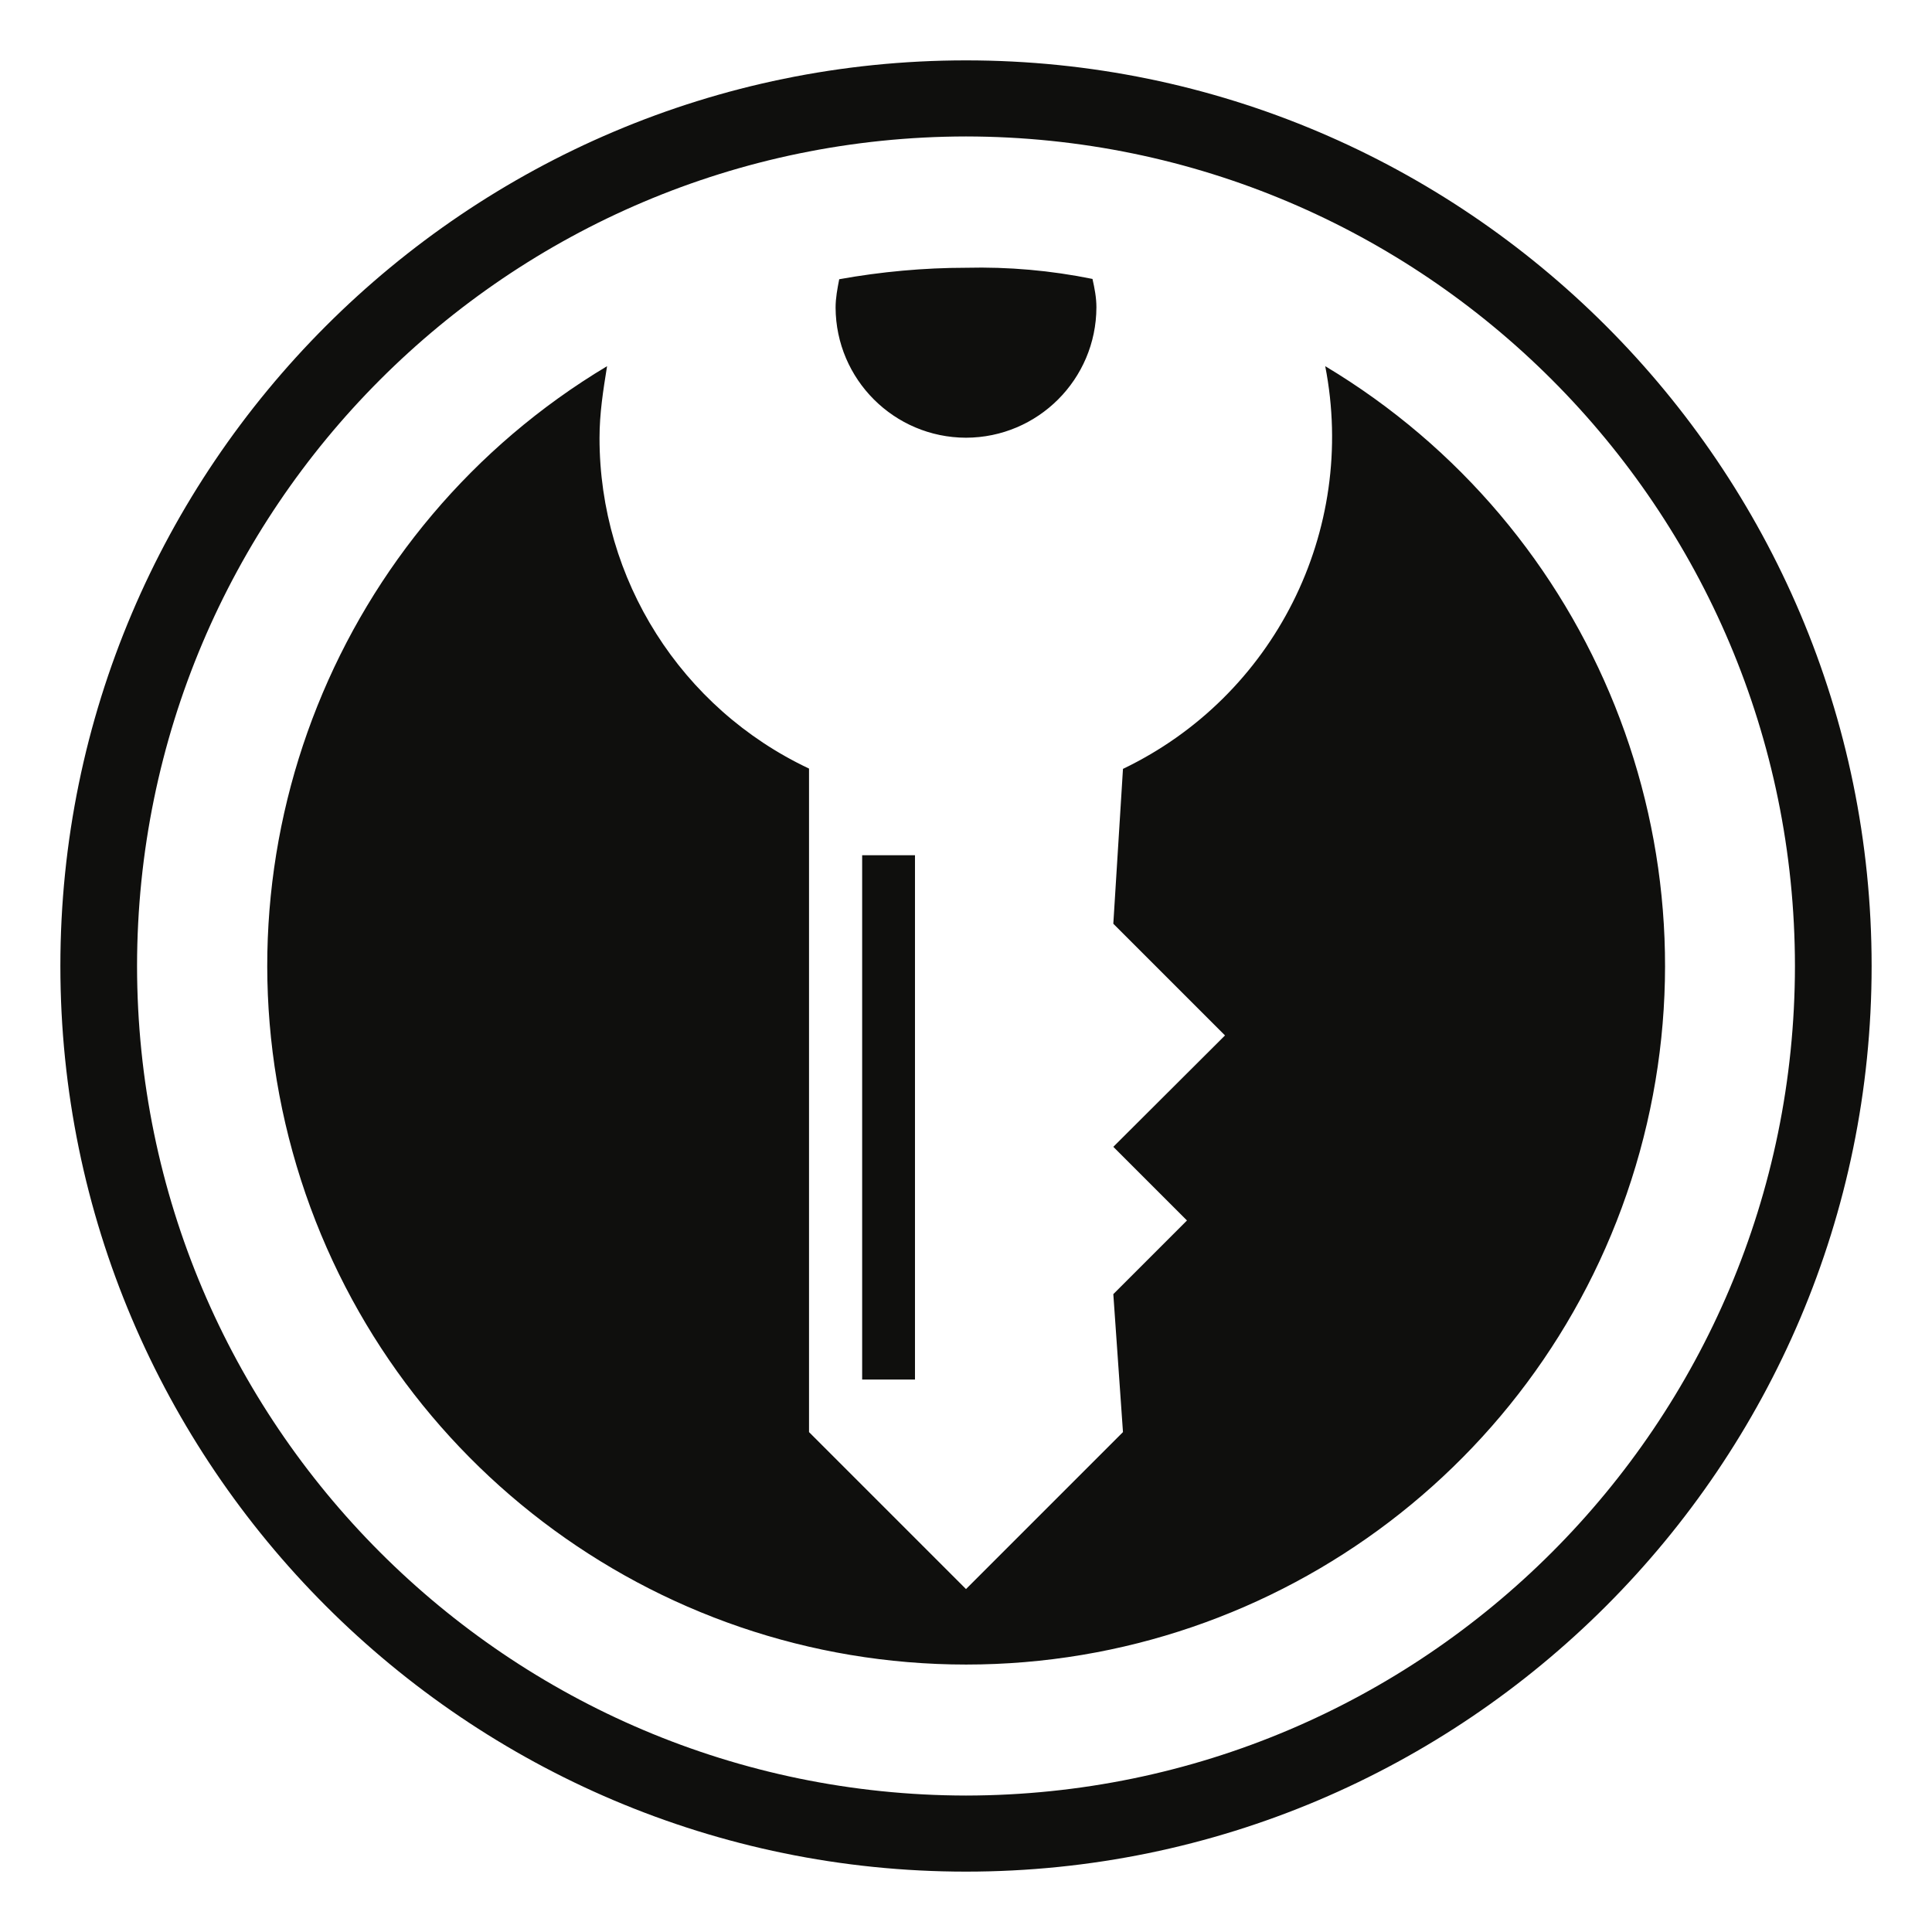
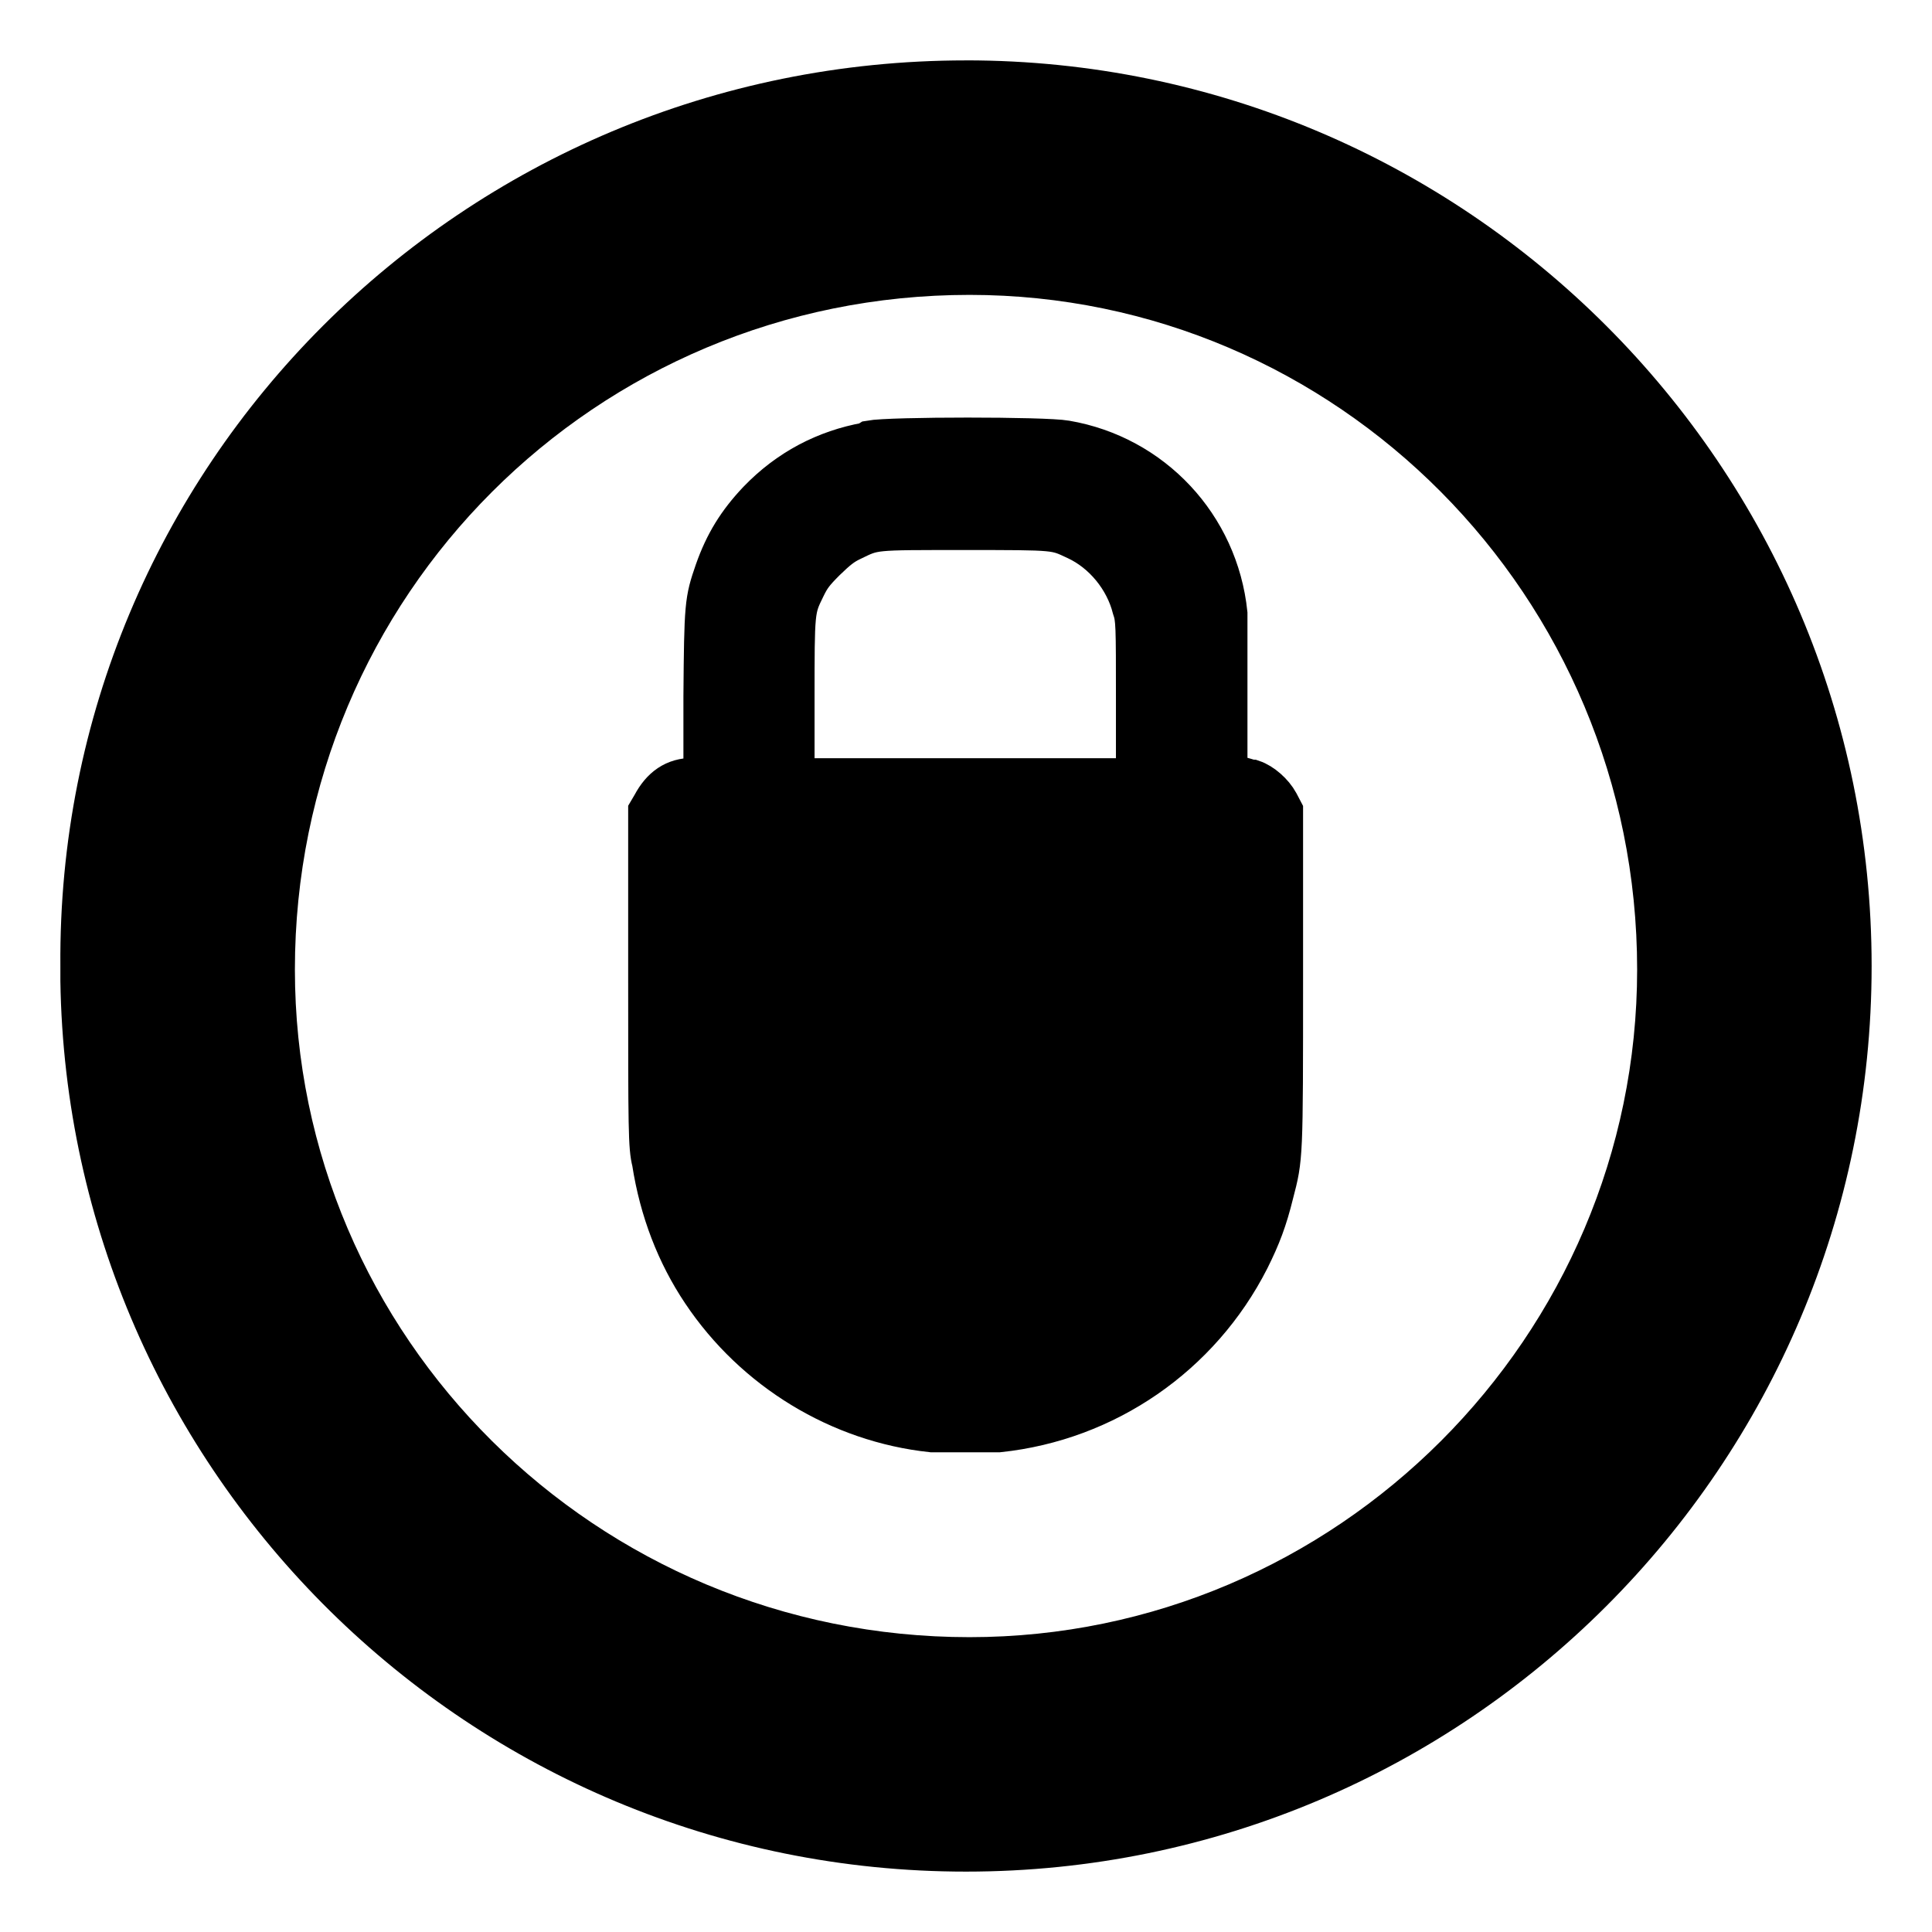
<svg xmlns="http://www.w3.org/2000/svg" height="64" width="64" viewBox="0 0 64 64" xml:space="preserve">
-   <path style="display:inline;fill:#0f0f0d;stroke-width:.493" d="M32 2C15.46 2 2 15.46 2 32s13.46 30 30 30 30-13.46 30-30S48.54 2 32 2Zm0 57.48A27.5 27.5 0 0 1 4.54 32 27.5 27.5 0 0 1 32 4.52 27.5 27.5 0 0 1 59.46 32 27.5 27.5 0 0 1 32 59.48zm11.9-47.35a12.2 12.2 0 0 1-6.7 13.34l-.32 5.13 3.7 3.7-3.7 3.69 2.44 2.44-2.44 2.44.32 4.57-5.2 5.2-5.2-5.2V25.46a12.1 12.1 0 0 1-6.94-10.95c0-.82.12-1.57.25-2.38a23.15 23.15 0 1 0 23.79 0zM32 14.5a4.33 4.33 0 0 0 4.32-4.32c0-.32-.06-.63-.13-.94A18.68 18.68 0 0 0 32 8.87c-1.38 0-2.82.13-4.2.38-.06.31-.12.62-.12.94A4.33 4.33 0 0 0 32 14.5zm-3.44 13.83h1.75V45.7h-1.75z" />
+   <g transform="translate(2 2) scale(0.46875)">
+     <g id="kpxlogo-g1" transform="matrix(2.655607,0,0,2.655607,-15.72934,-393.6417)" style="fill:#000000">
+       <path id="kpxlogo-path3" style="fill:#000000;enable-background:new" d="m 30.023,148.231 c -13.4,0 -24.2,10.8 -24.1,24.1 v 0.4 c 0.2,13.1 10.9,23.699 24.1,23.699 13.3,0 24.1,-10.8 24.1,-24.1 0,-13.3 -10.8,-24.1 -24.1,-24.1 z m 0.094,6.24 c 9.767,0 17.766,8 17.766,17.953 0,9.767 -7.998,17.767 -17.766,17.767 -9.953,0 -17.953,-8 -17.953,-17.767 0,-9.953 8,-17.953 17.953,-17.953 z" />
+       <path id="kpxlogo-path6-5-3" style="fill:#000000;fill-opacity:1;stroke:#000000;stroke-width:1.14;stroke-dasharray:none;stroke-opacity:1" d="m 27.393,158.431 c -1.11,0.2 -2.08,0.71 -2.88,1.54 -0.54,0.57 -0.88,1.12 -1.14,1.86 -0.27,0.78 -0.28,0.88 -0.3,3.33 v 2.2 h -0.31 c -0.49,0 -0.82,0.24 -1.06,0.69 l -0.1,0.17 v 4.44 c 0,4.03 0,4.48 0.1,4.88 0.2,1.29 0.65,2.45 1.32,3.45 1.39,2.08 3.65,3.45 6.09,3.71 0.44,0 1.34,0 1.78,0 2.84,-0.3 5.34,-2.02 6.64,-4.58 0.3,-0.6 0.47,-1.05 0.64,-1.74 0.25,-0.96 0.25,-0.91 0.25,-5.75 v -4.42 l -0.11,-0.21 c -0.14,-0.26 -0.43,-0.51 -0.67,-0.59 -0.1,0 -0.3,-0.1 -0.44,-0.1 h -0.26 v -1.97 c 0,-1.09 0,-2.16 0,-2.39 -0.24,-2.32 -1.98,-4.18 -4.27,-4.57 -0.55,-0.1 -4.66,-0.1 -5.2,0 z m 2.59,2.26 c 2.5,0 2.41,0 2.99,0.27 0.73,0.34 1.31,1.05 1.51,1.84 0.1,0.29 0.1,0.45 0.1,2.44 v 2.13 h -4.58 -4.58 v -2.13 c 0,-2.39 0,-2.4 0.29,-2.99 0.14,-0.29 0.23,-0.41 0.55,-0.73 0.31,-0.3 0.46,-0.42 0.69,-0.53 0.64,-0.31 0.53,-0.3 3.05,-0.3 z" />
+     </g>
+   </g>
</svg>
